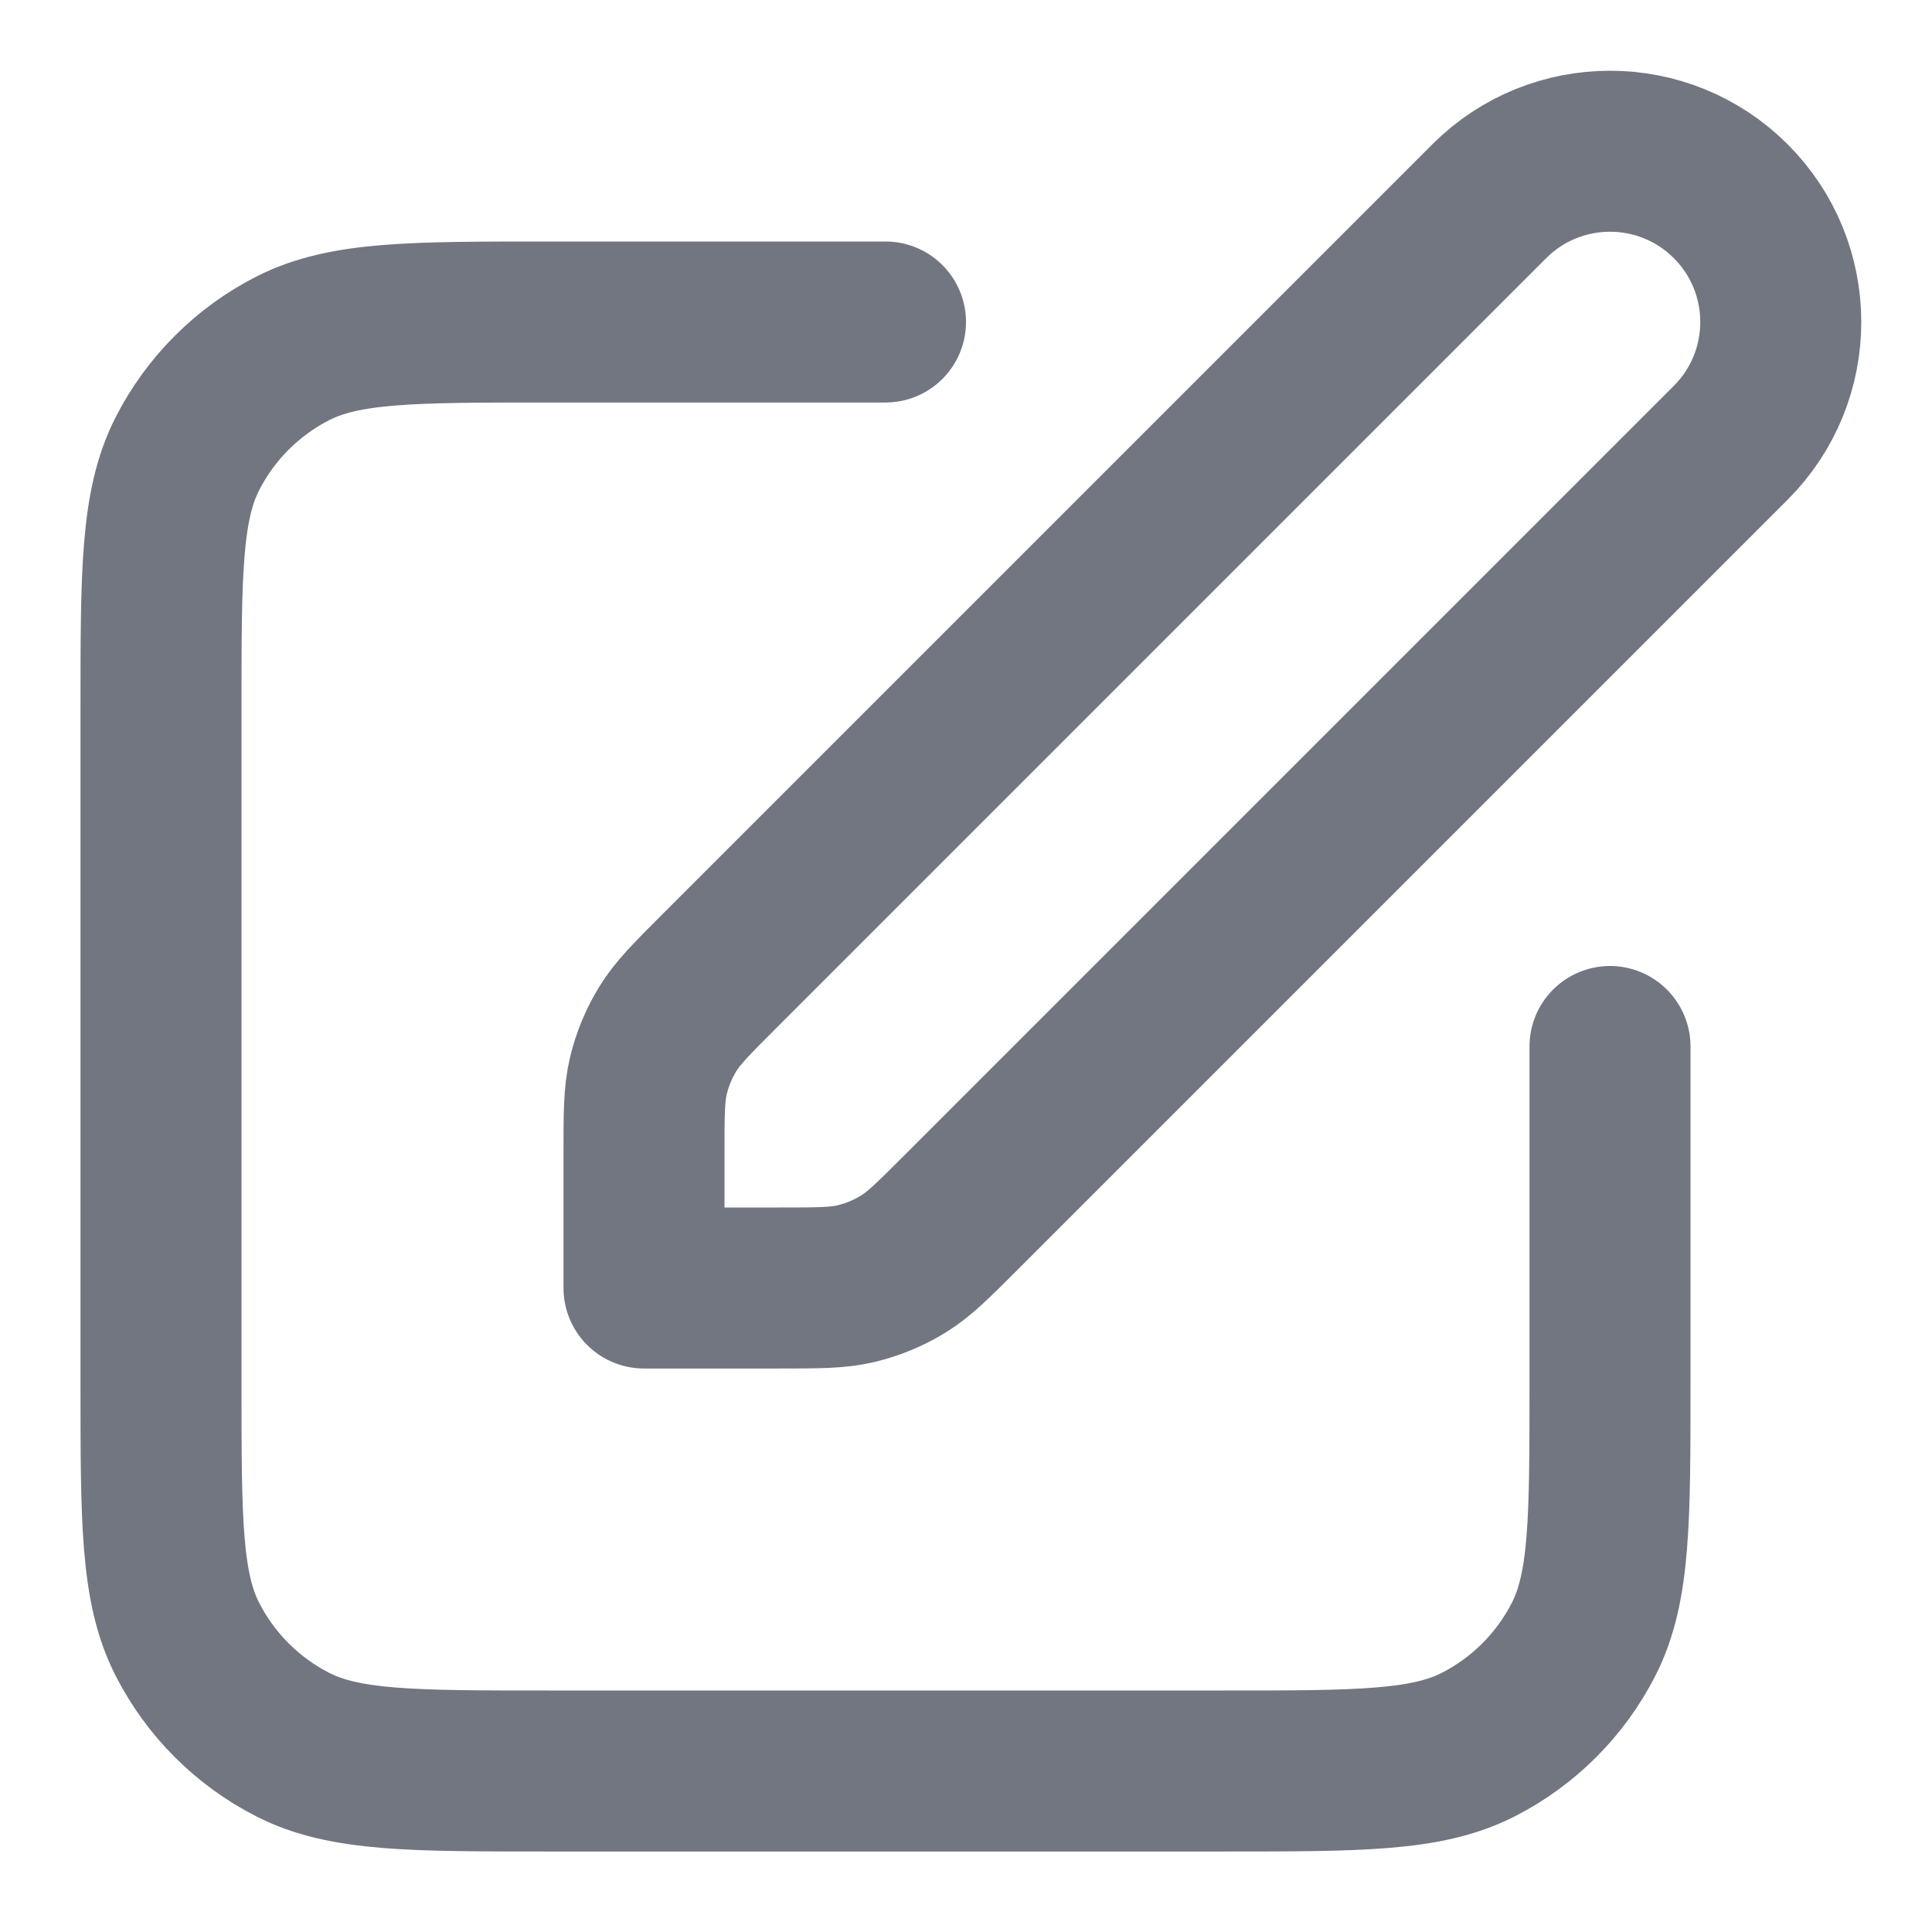
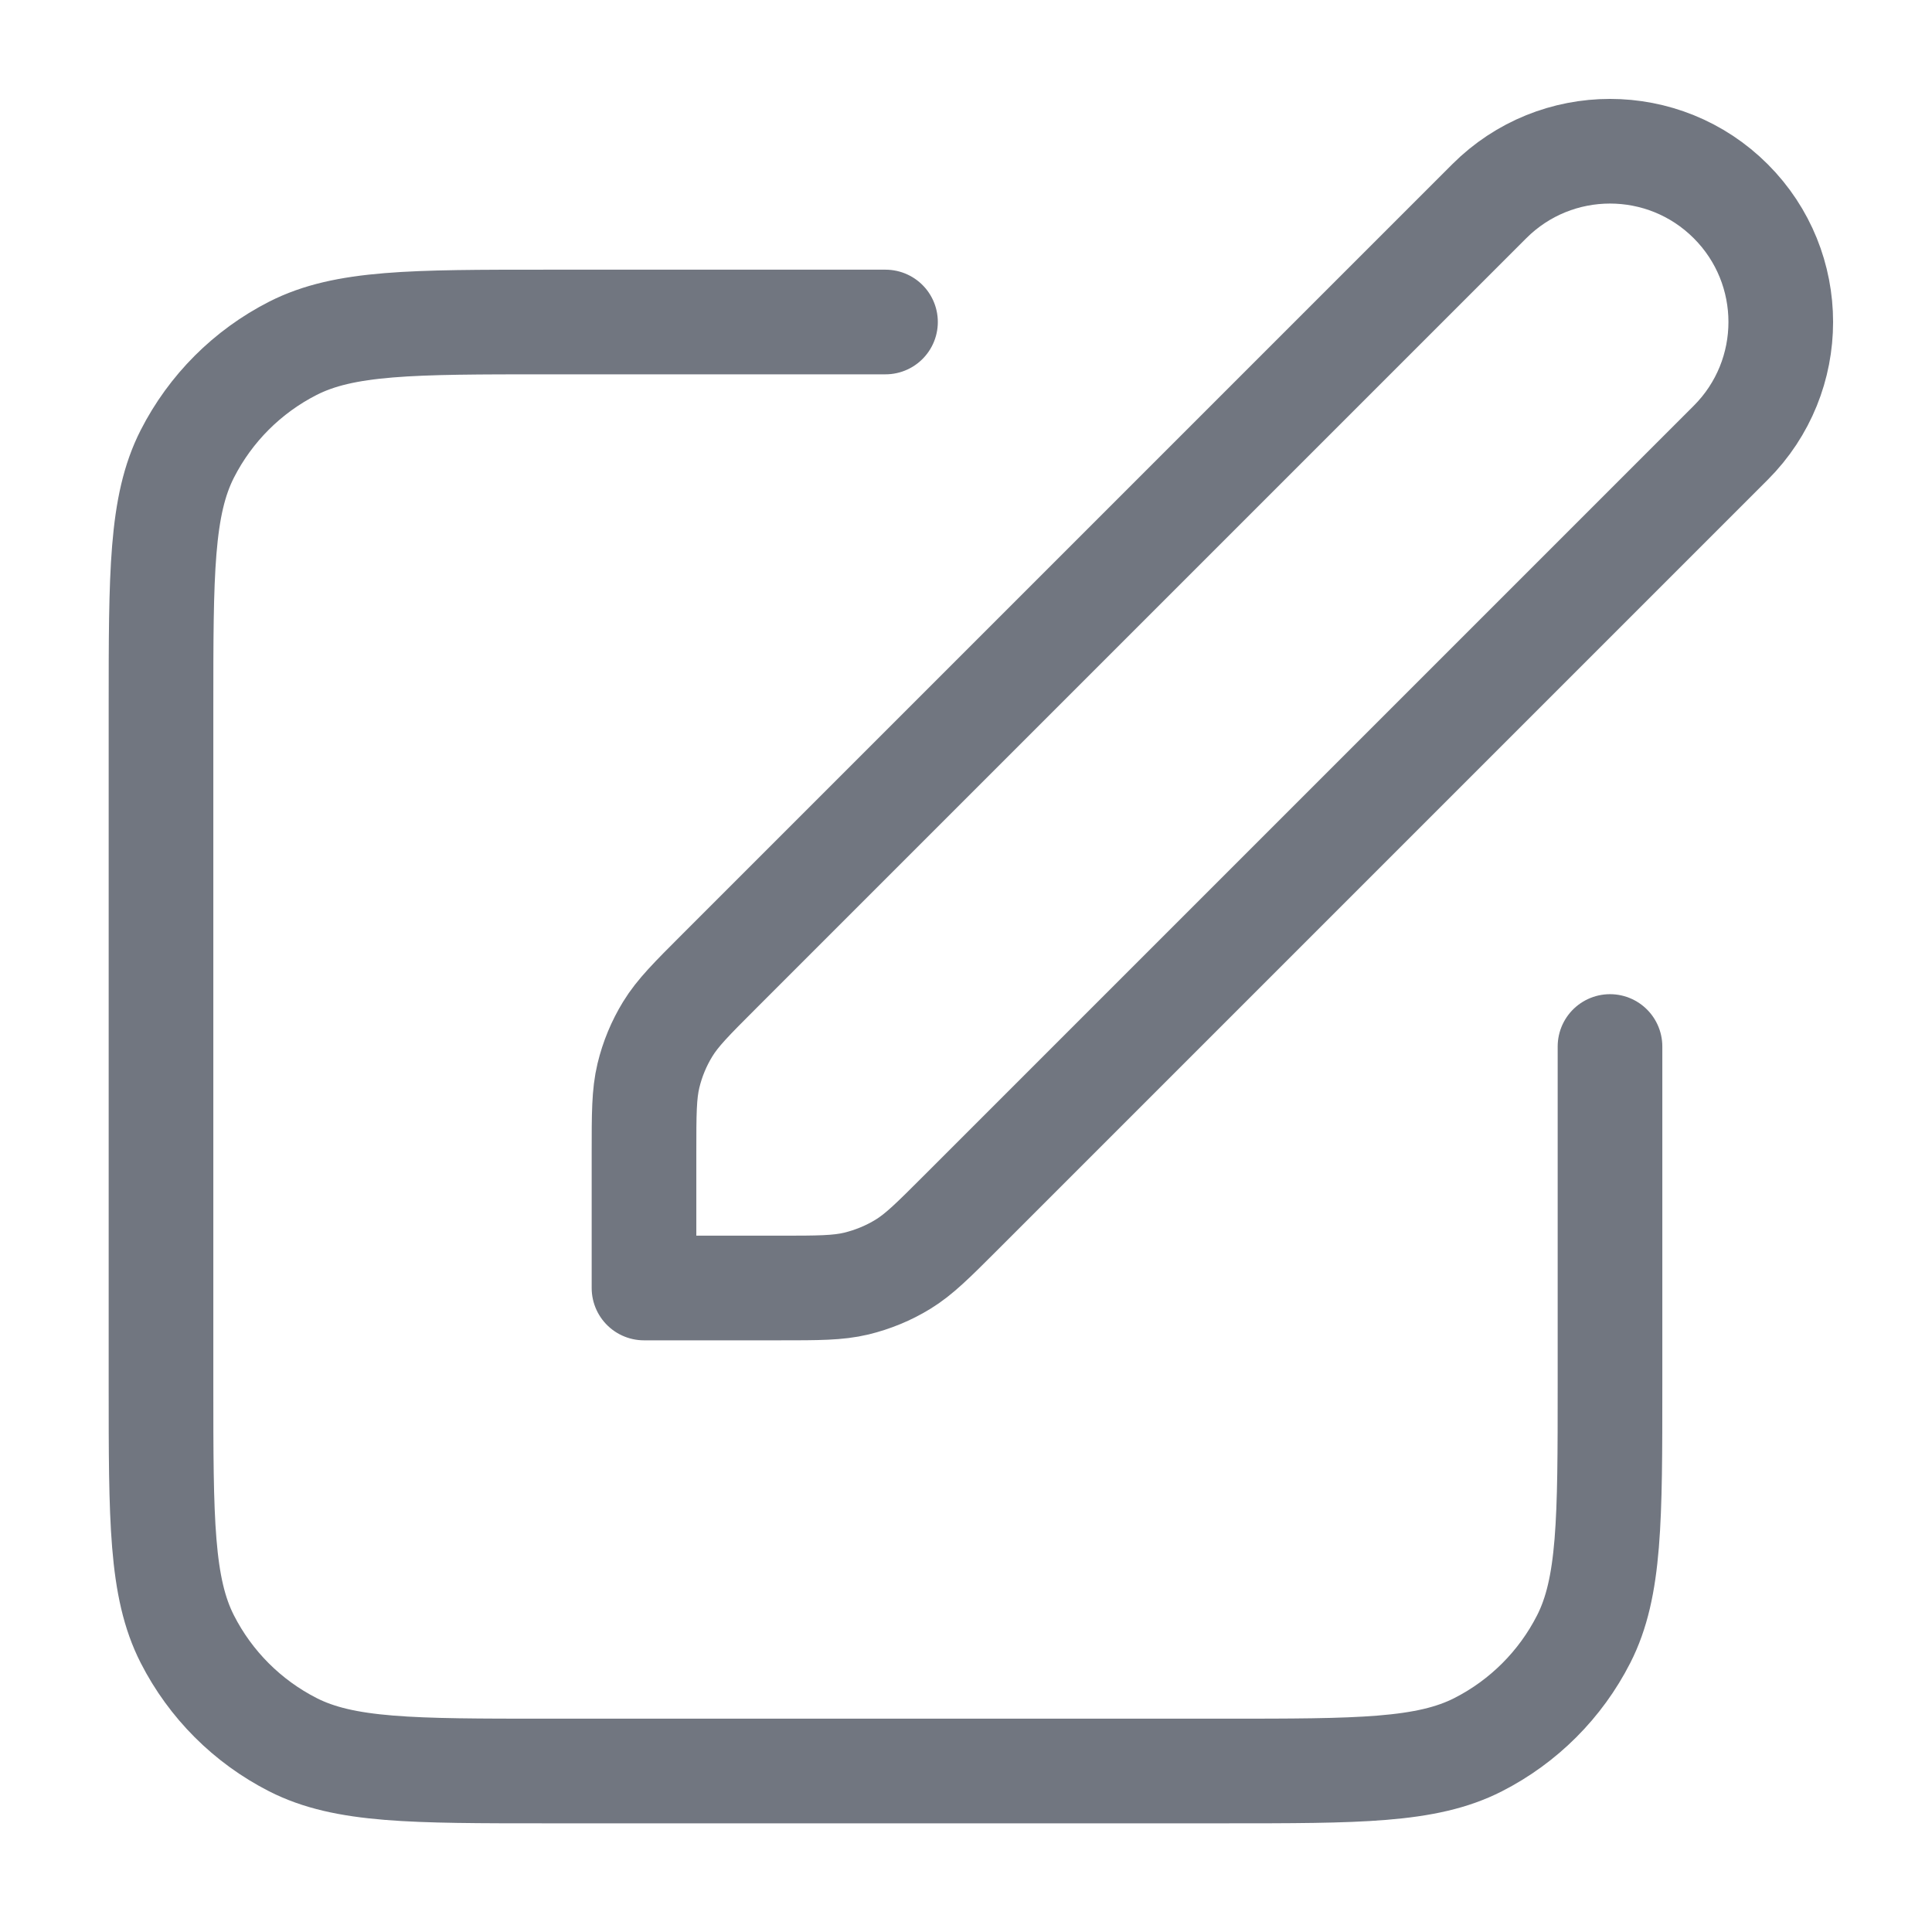
<svg xmlns="http://www.w3.org/2000/svg" width="24" height="24" viewBox="0 0 24 24" fill="none">
-   <path stroke="#717680" stroke-width="2" stroke-linecap="round" stroke-linejoin="round" d="M11 4H6.8c-1.68 0-2.52 0-3.162.327a3 3 0 0 0-1.311 1.311C2 6.28 2 7.12 2 8.8v8.4c0 1.68 0 2.52.327 3.162a3 3 0 0 0 1.311 1.311C4.28 22 5.12 22 6.8 22h8.4c1.68 0 2.52 0 3.162-.327a3 3 0 0 0 1.311-1.311C20 19.72 20 18.88 20 17.2V13M8 16h1.675c.489 0 .733 0 .963-.055.204-.05.4-.13.579-.24.201-.123.374-.296.72-.642L21.5 5.5a2.121 2.121 0 0 0-3-3l-9.563 9.563c-.346.346-.519.519-.642.72a2 2 0 0 0-.24.579c-.055.23-.055.474-.055.963V16Z" />
+   <path stroke="#717680" stroke-width="1.3" stroke-linecap="round" stroke-linejoin="round" d="M11 4H6.8c-1.68 0-2.52 0-3.162.327a3 3 0 0 0-1.311 1.311C2 6.28 2 7.12 2 8.8v8.4c0 1.68 0 2.52.327 3.162a3 3 0 0 0 1.311 1.311C4.28 22 5.12 22 6.8 22h8.4c1.68 0 2.52 0 3.162-.327a3 3 0 0 0 1.311-1.311C20 19.72 20 18.88 20 17.2V13M8 16h1.675c.489 0 .733 0 .963-.055.204-.05.4-.13.579-.24.201-.123.374-.296.72-.642L21.5 5.5a2.121 2.121 0 0 0-3-3l-9.563 9.563c-.346.346-.519.519-.642.72a2 2 0 0 0-.24.579c-.055.23-.055.474-.055.963V16Z" />
</svg>
